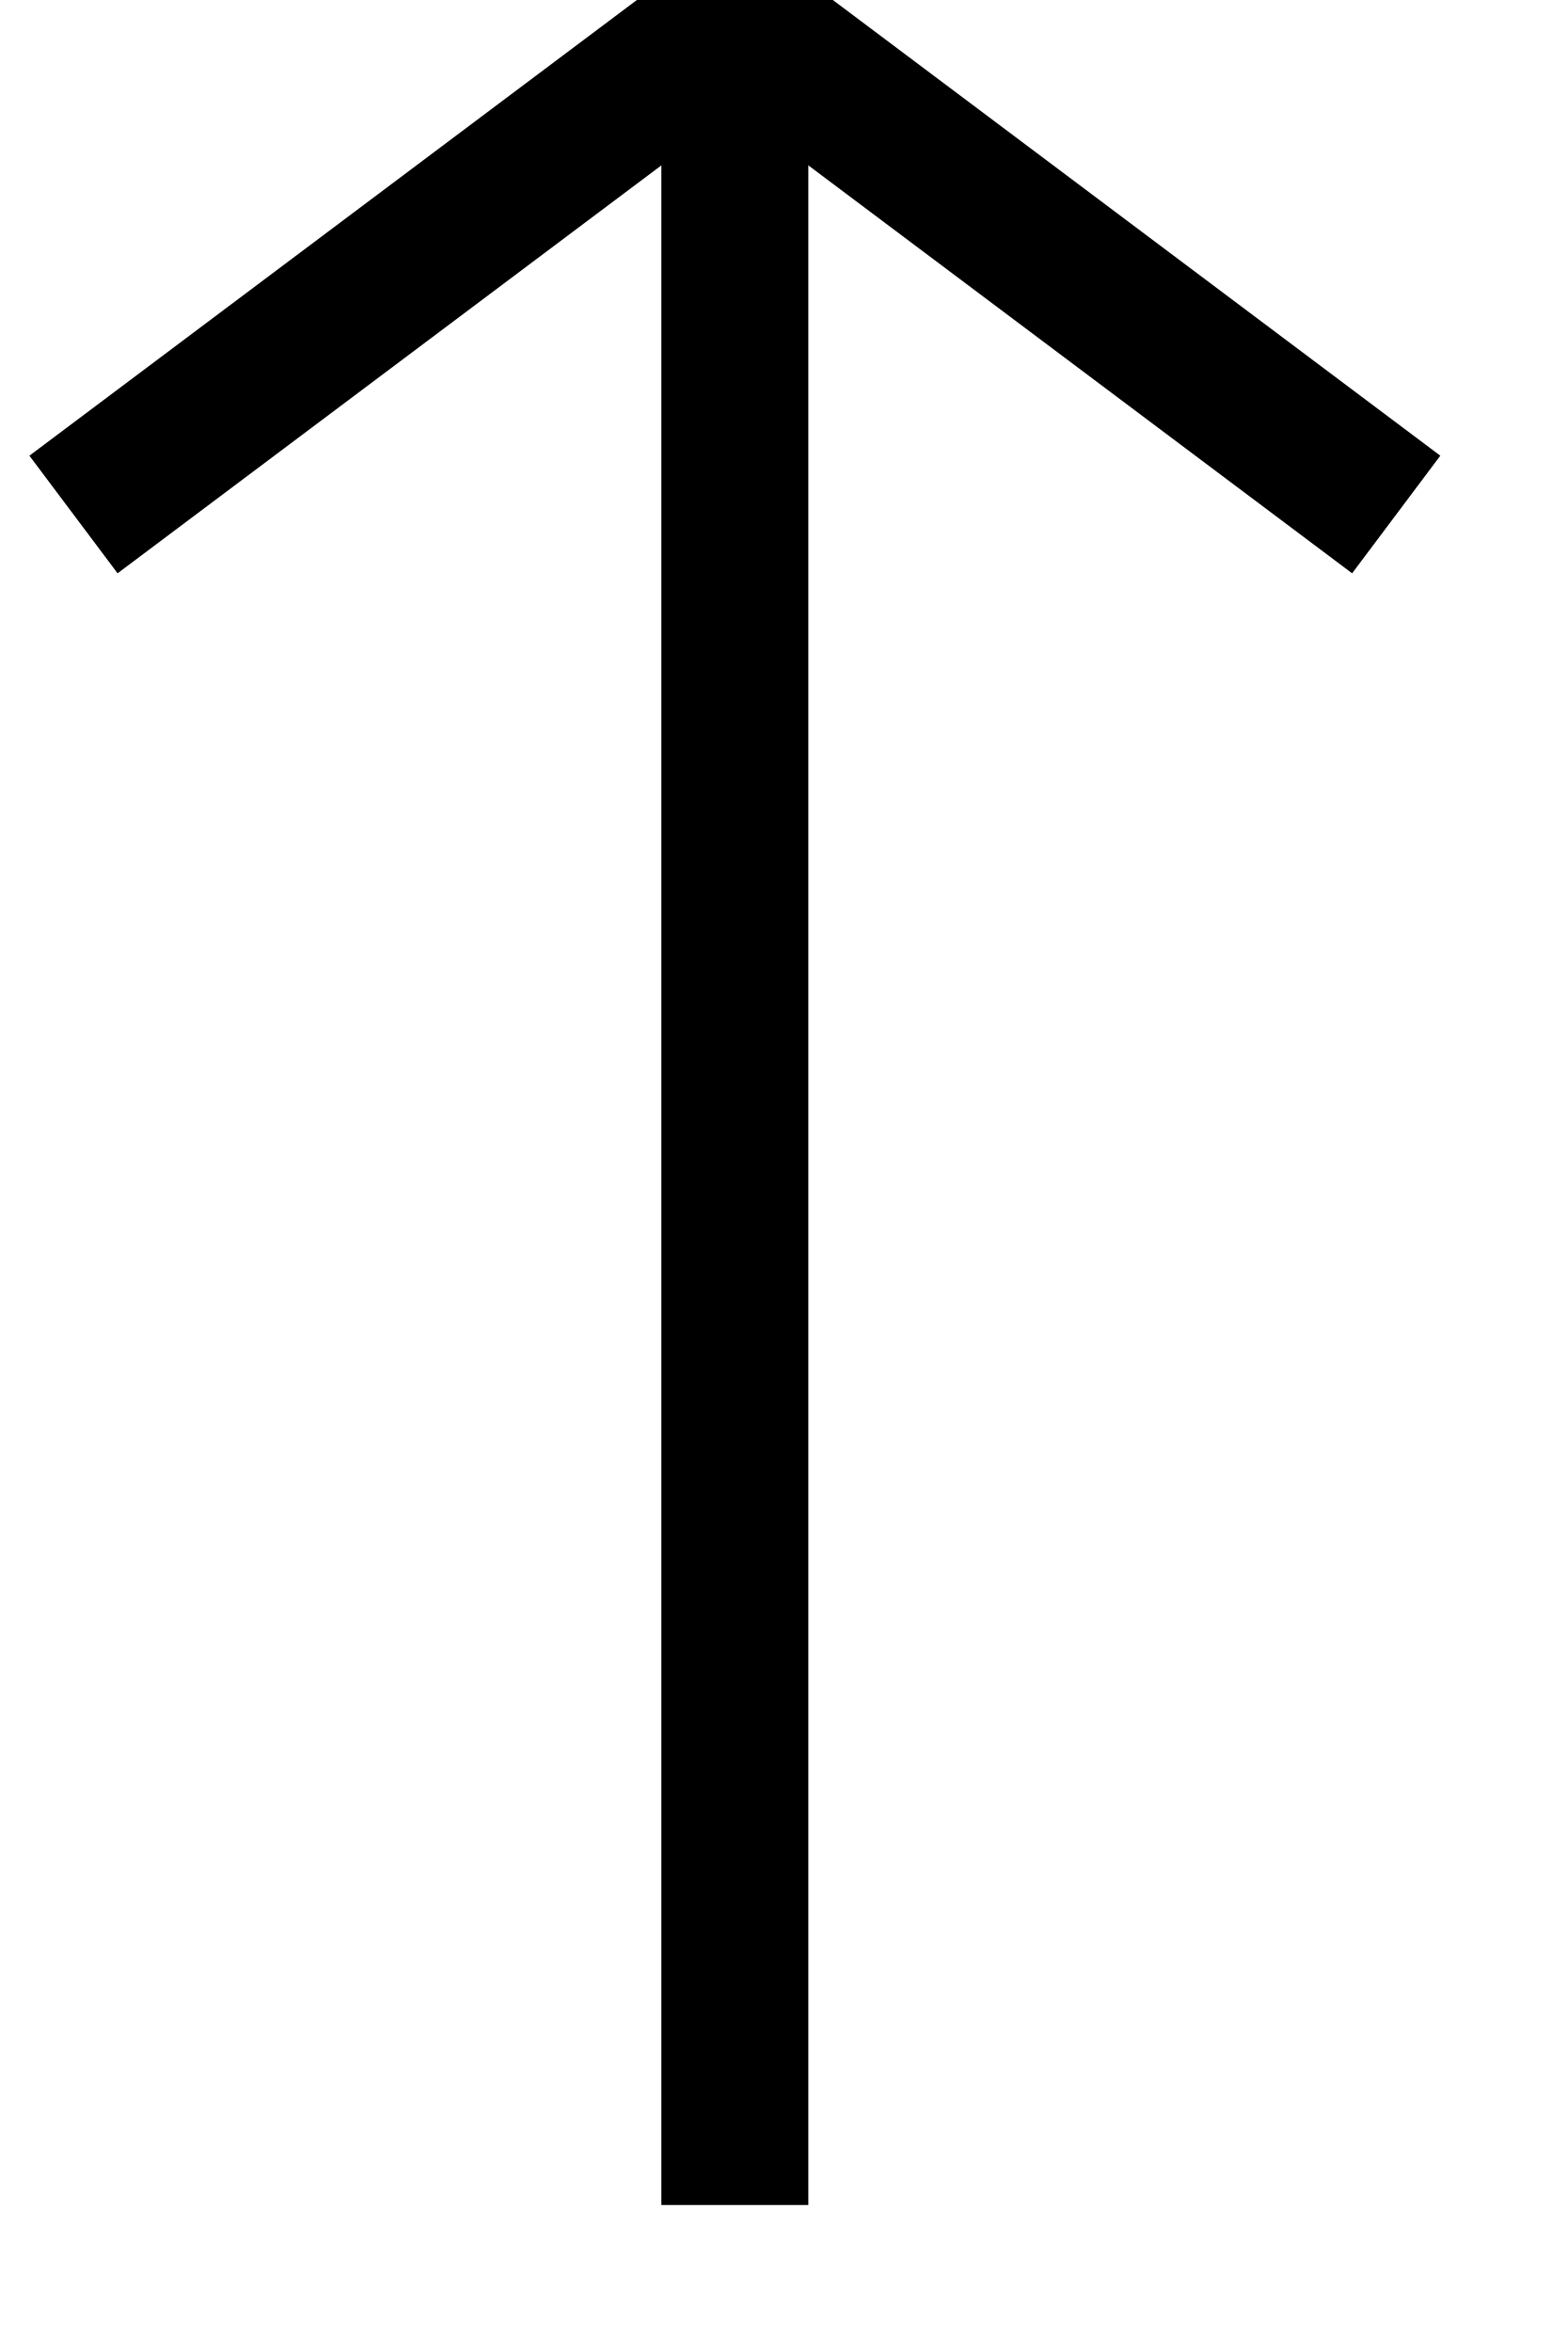
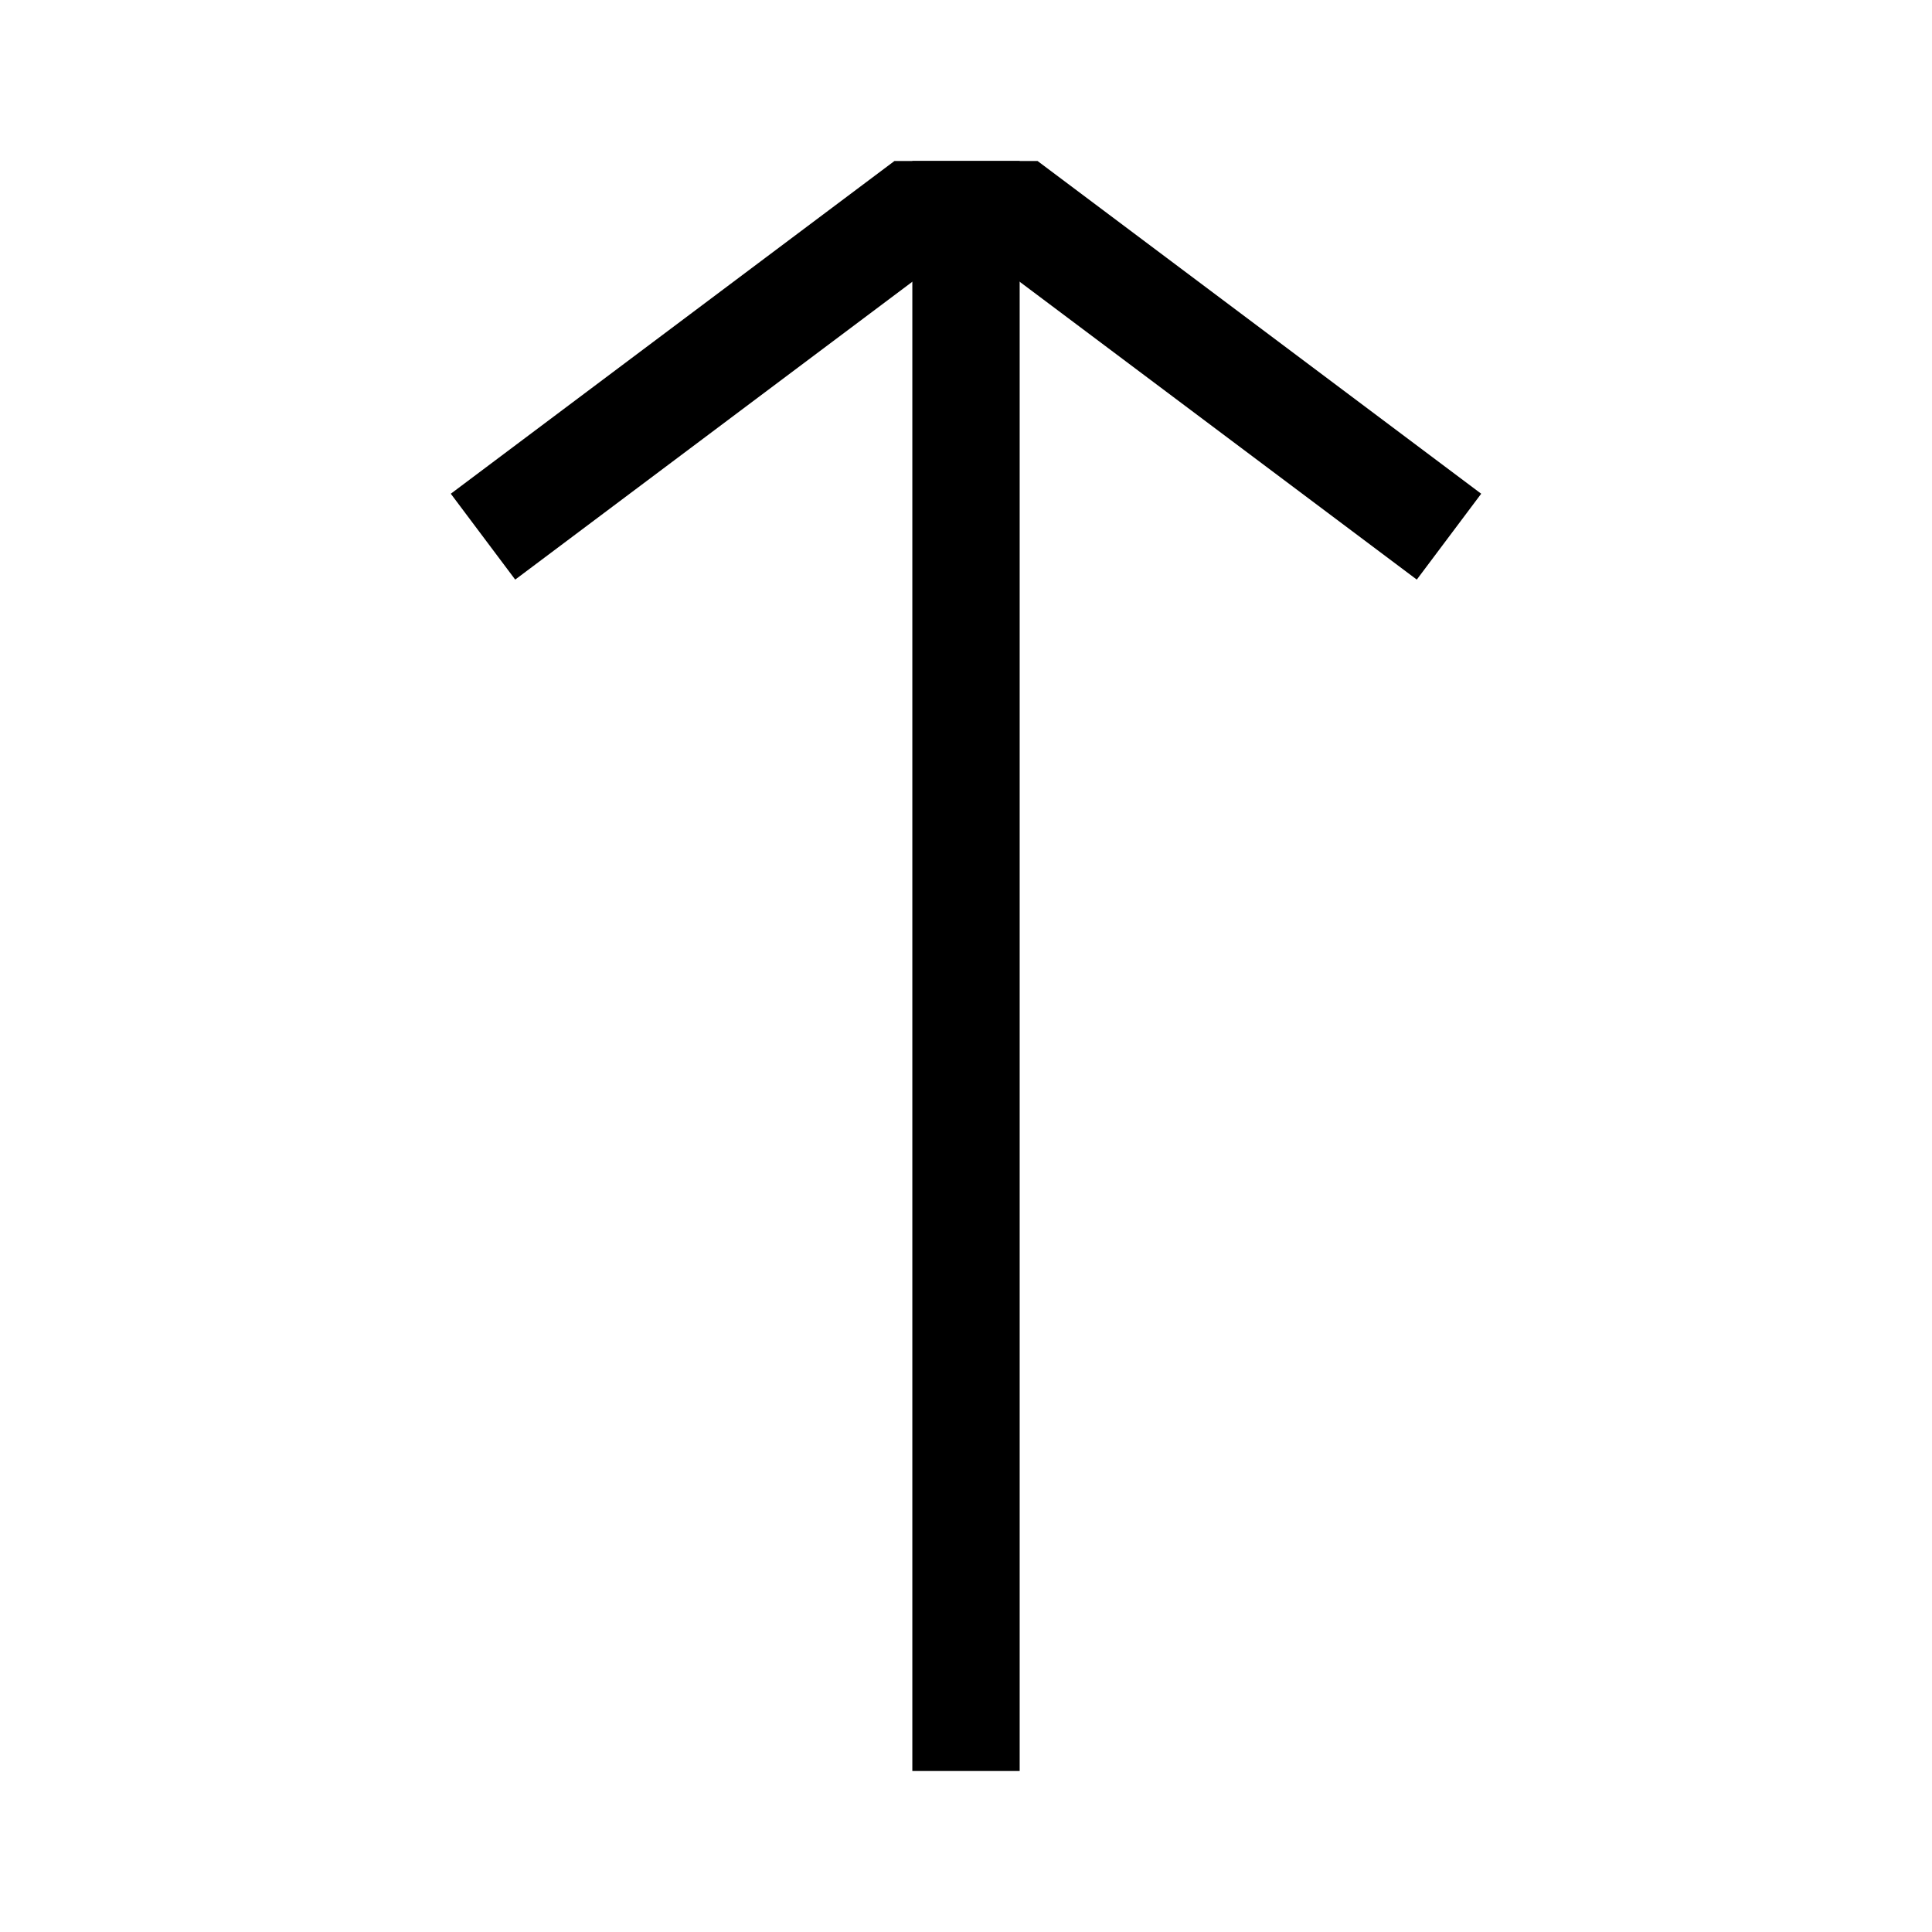
- <svg xmlns="http://www.w3.org/2000/svg" version="1.0" width="32pt" height="48pt" id="svg27078">
+ <svg xmlns="http://www.w3.org/2000/svg" version="1.0" width="72pt" height="72pt" id="svg27078" viewBox="0 0 72 72">
  <defs id="defs27081" />
-   <path d="M 20,60 L 20,0" style="fill:none;fill-opacity:0.75;fill-rule:evenodd;stroke:#000000;stroke-width:4;stroke-linecap:butt;stroke-linejoin:miter;stroke-miterlimit:4;stroke-dasharray:none;stroke-opacity:1" id="path27971" />
-   <path d="M 38,14 L 22,2 L 18,2 L 2,14" style="fill:none;fill-opacity:0.75;fill-rule:evenodd;stroke:#000000;stroke-width:4;stroke-linecap:butt;stroke-linejoin:miter;stroke-miterlimit:4;stroke-dasharray:none;stroke-opacity:1" id="path27973" />
+   <g id="g6183" transform="translate(16,6)">
+     <path d="M 20,60 V 0" style="fill:none;fill-opacity:0.75;fill-rule:evenodd;stroke:#000000;stroke-width:4;stroke-linecap:butt;stroke-linejoin:miter;stroke-miterlimit:4;stroke-dasharray:none;stroke-opacity:1" id="path27971" />
+     <path d="M 38,14 22,2 H 18 L 2,14" style="fill:none;fill-opacity:0.75;fill-rule:evenodd;stroke:#000000;stroke-width:4;stroke-linecap:butt;stroke-linejoin:miter;stroke-miterlimit:4;stroke-dasharray:none;stroke-opacity:1" id="path27973" />
+   </g>
</svg>
